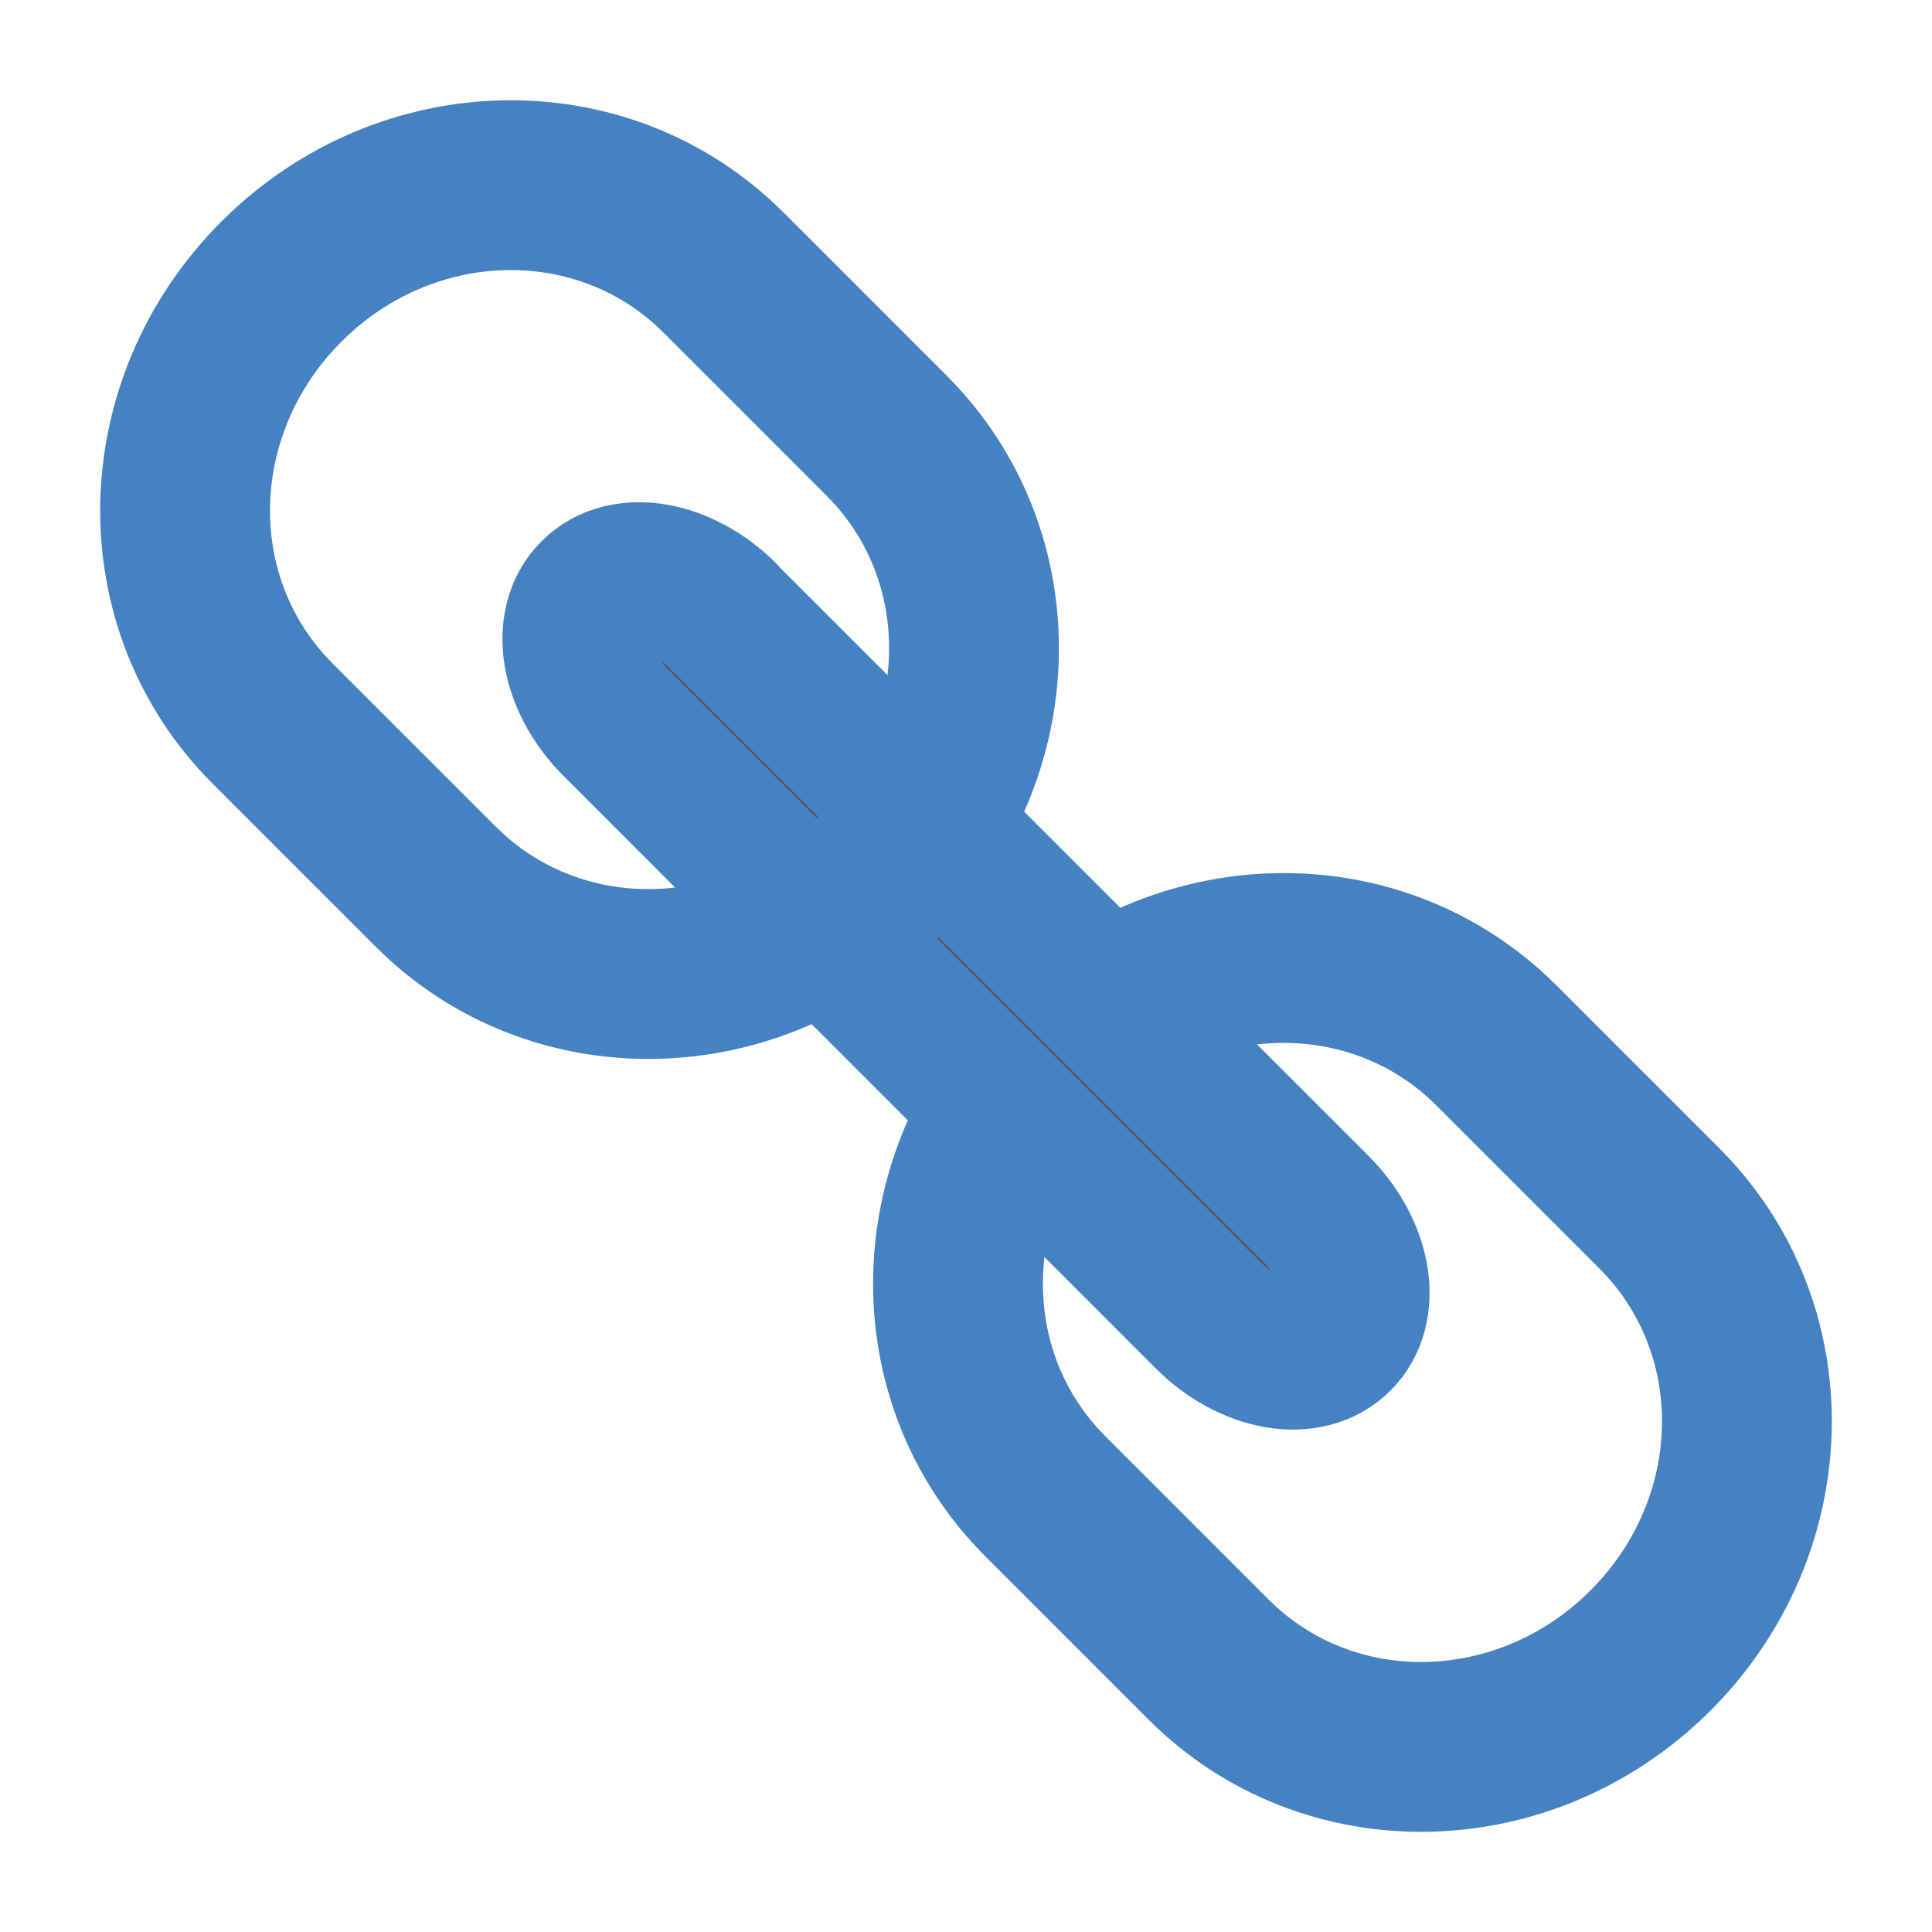
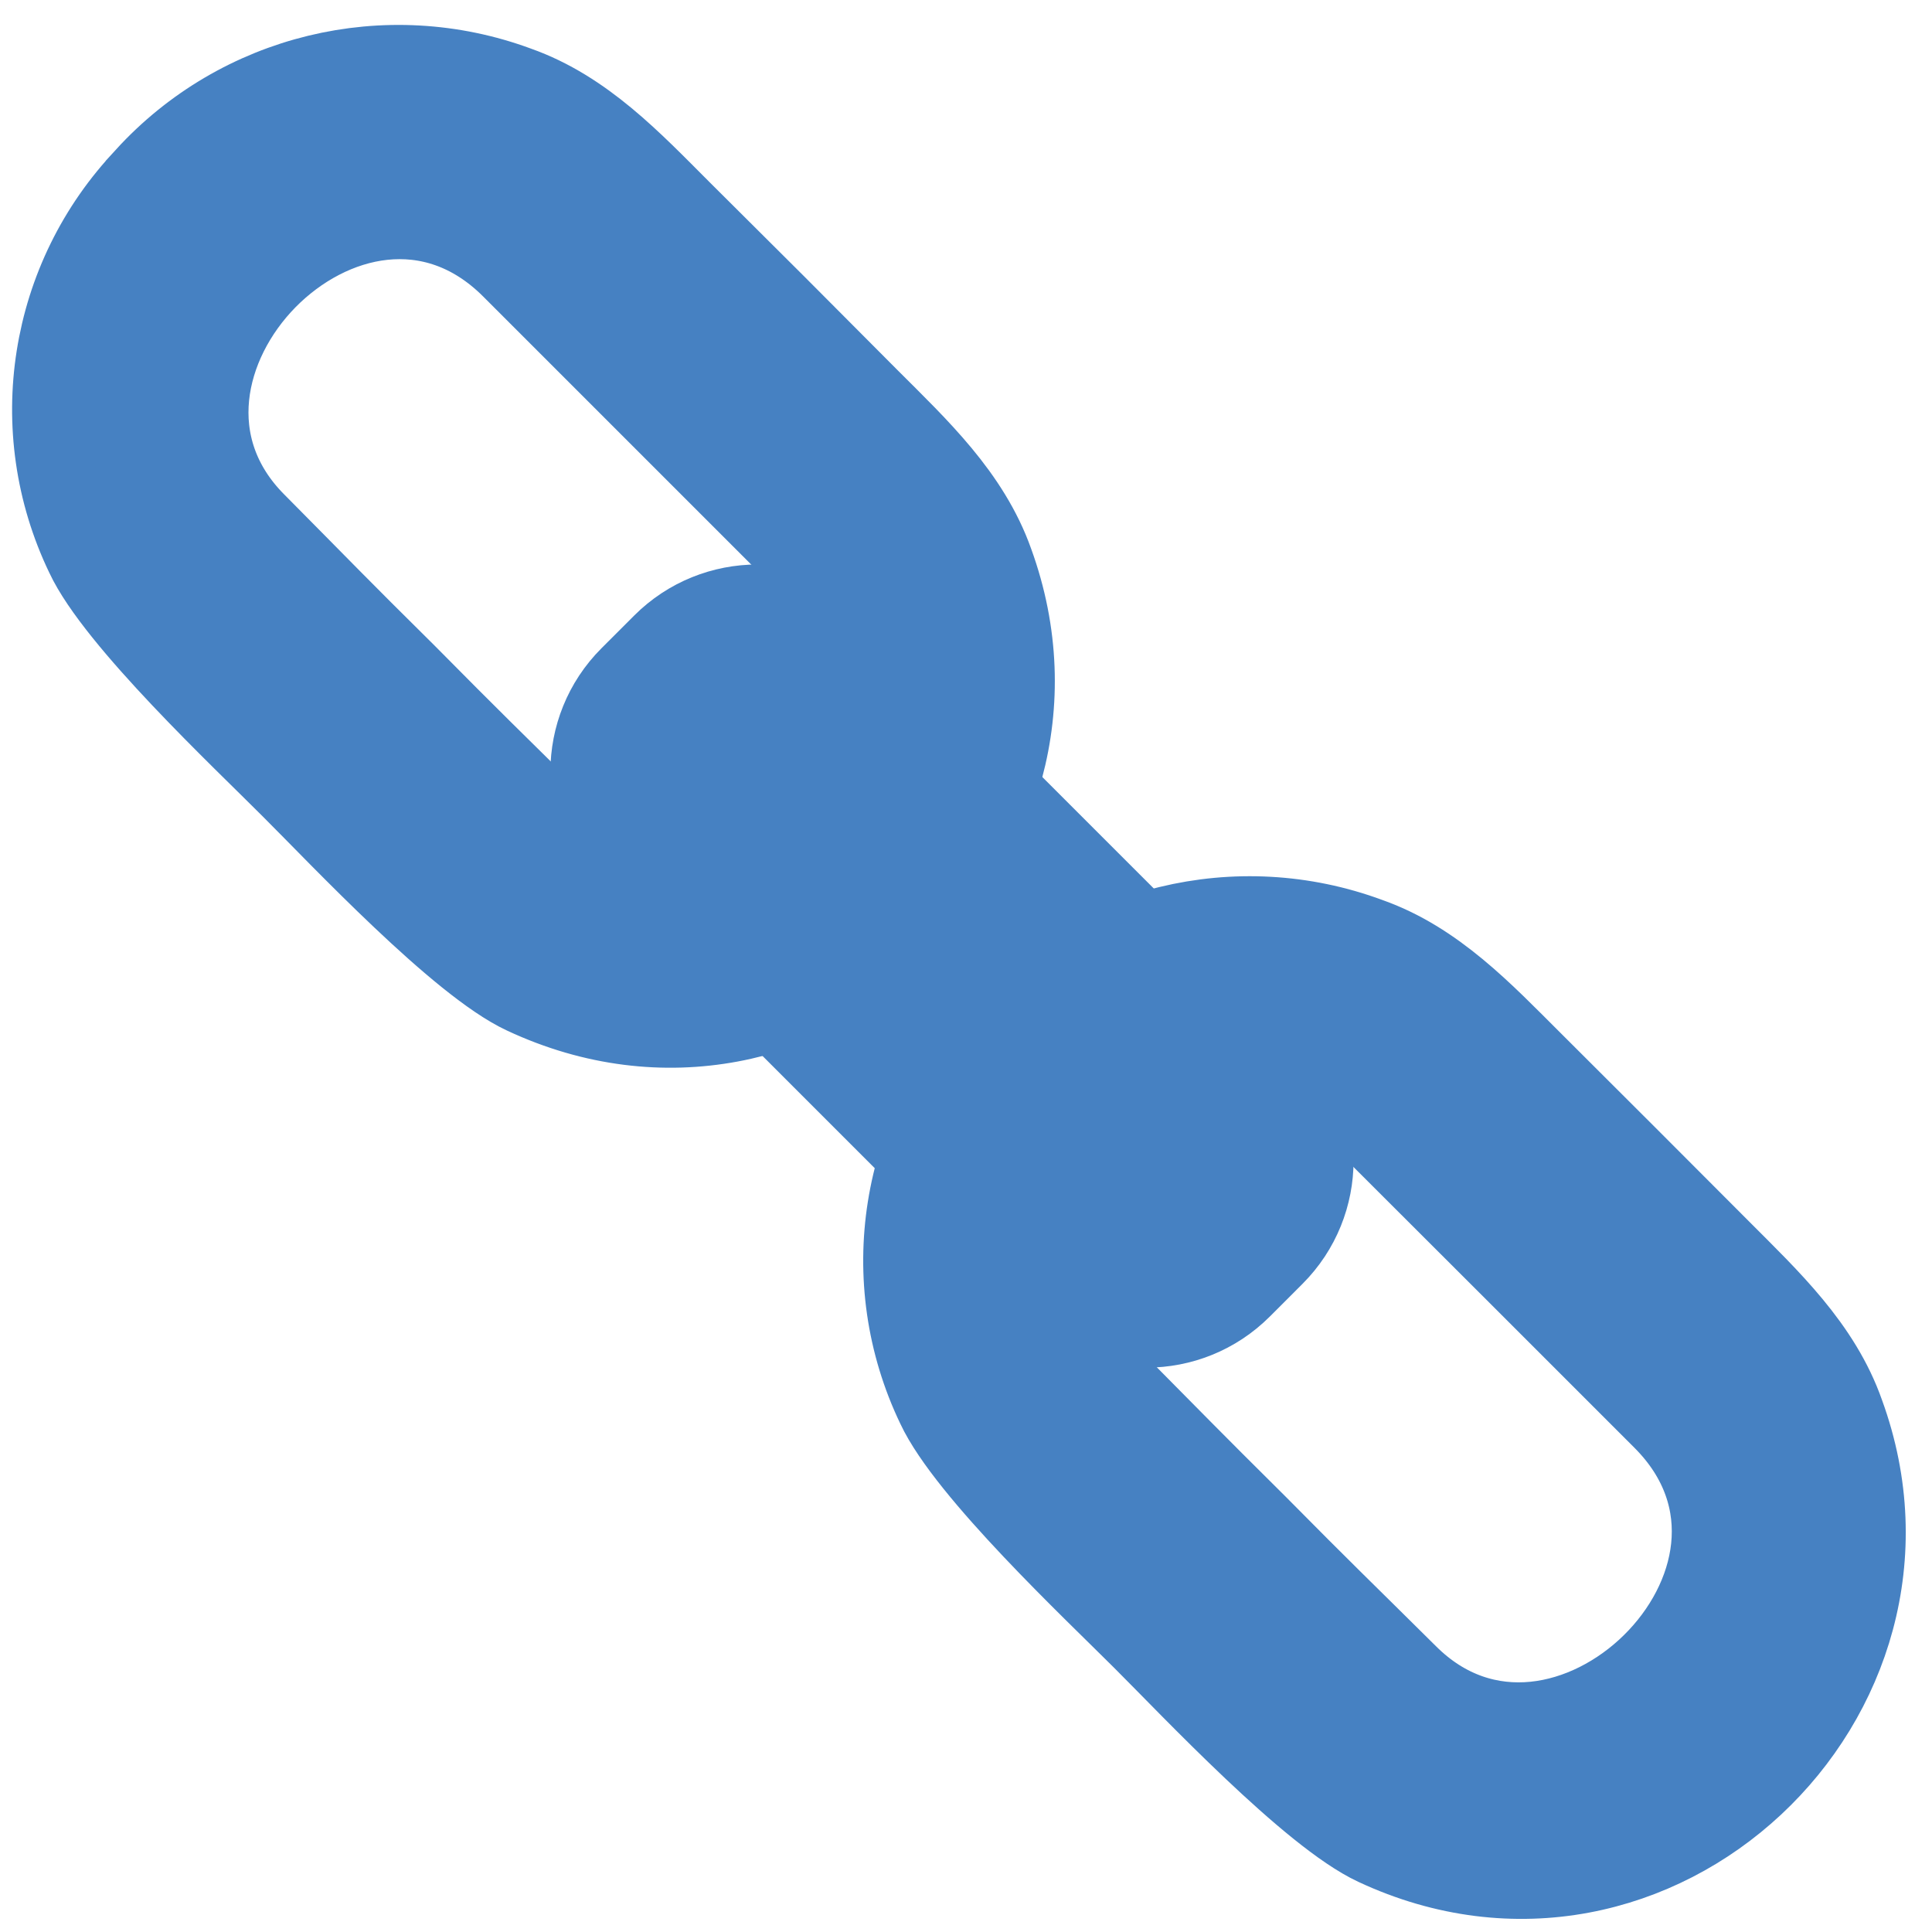
- <svg xmlns="http://www.w3.org/2000/svg" width="10mm" height="10mm" viewBox="0 0 10 10">
-   <path d="m7.744 5.41.846.846c.62.62.6 1.64-.047 2.287-.647.646-1.667.668-2.287.047l-.846-.846c-.62-.62-.599-1.64.048-2.286.646-.647 1.666-.668 2.286-.048" style="fill:none;stroke:#4681c2;stroke-width:.879;stroke-linecap:round;stroke-linejoin:round;paint-order:fill markers stroke;stroke-opacity:1" />
-   <path d="M3.743 3.19 6.81 6.256c.217.217.268.515.114.668-.153.154-.45.103-.668-.114L3.19 3.743c-.217-.217-.268-.515-.114-.668.153-.154.45-.103.668.114" style="fill:#565656;stroke:#4681c2;stroke-width:.773;stroke-linecap:round;stroke-linejoin:round;paint-order:fill markers stroke;stroke-opacity:1" />
-   <path d="m3.744 1.41.846.846c.62.62.599 1.64-.048 2.286-.646.647-1.666.668-2.286.048l-.846-.846c-.62-.62-.6-1.64.047-2.287C2.104.811 3.124.79 3.744 1.41" style="fill:none;stroke:#4681c2;stroke-width:.879;stroke-linecap:round;stroke-linejoin:round;paint-order:fill markers stroke;stroke-opacity:1" />
+ <svg xmlns="http://www.w3.org/2000/svg" width="10" height="10" viewBox="0 0 10 10">
+   <path d="M.747.91A1.78 1.78 0 0 1 2.681.44c.347.123.599.393.848.642l.49.488.488.49c.25.25.519.501.642.848.538 1.479-.982 2.927-2.44 2.245-.336-.156-.954-.816-1.206-1.067-.251-.252-.91-.87-1.067-1.207A1.75 1.75 0 0 1 .747.911Zm.64.54c-.324.33-.449.86-.055 1.253.362.365.409.417.775.779.362.366.414.414.779.775.788.788 2.12-.5 1.31-1.31l-.777-.777-.777-.777c-.405-.405-.93-.273-1.255.057ZM5.153 5.316a1.78 1.78 0 0 1 1.933-.47c.347.122.599.392.848.64l.49.489.489.49c.249.25.518.501.64.849.539 1.478-.981 2.926-2.438 2.245-.337-.157-.955-.817-1.207-1.068-.251-.251-.91-.87-1.067-1.207a1.75 1.75 0 0 1 .312-1.968Zm.64.54c-.325.33-.45.858-.056 1.252.362.365.41.417.775.779.362.366.415.414.779.775.788.788 2.12-.5 1.31-1.31l-.777-.777-.777-.776c-.405-.405-.93-.274-1.255.056Z" style="fill:#4681c2;fill-opacity:1;stroke:#4681c2;stroke-width:.4;stroke-dasharray:none;stroke-opacity:1" />
+   <rect width="1.645" height="4.492" x="-.771" y="4.774" rx=".703" ry=".703" style="fill:#4681c2;fill-opacity:1;stroke:#4681c2;stroke-width:.4;stroke-linejoin:round;stroke-miterlimit:2;stroke-dasharray:none;stroke-opacity:1;paint-order:normal" transform="rotate(135)scale(1 -1)" />
</svg>
